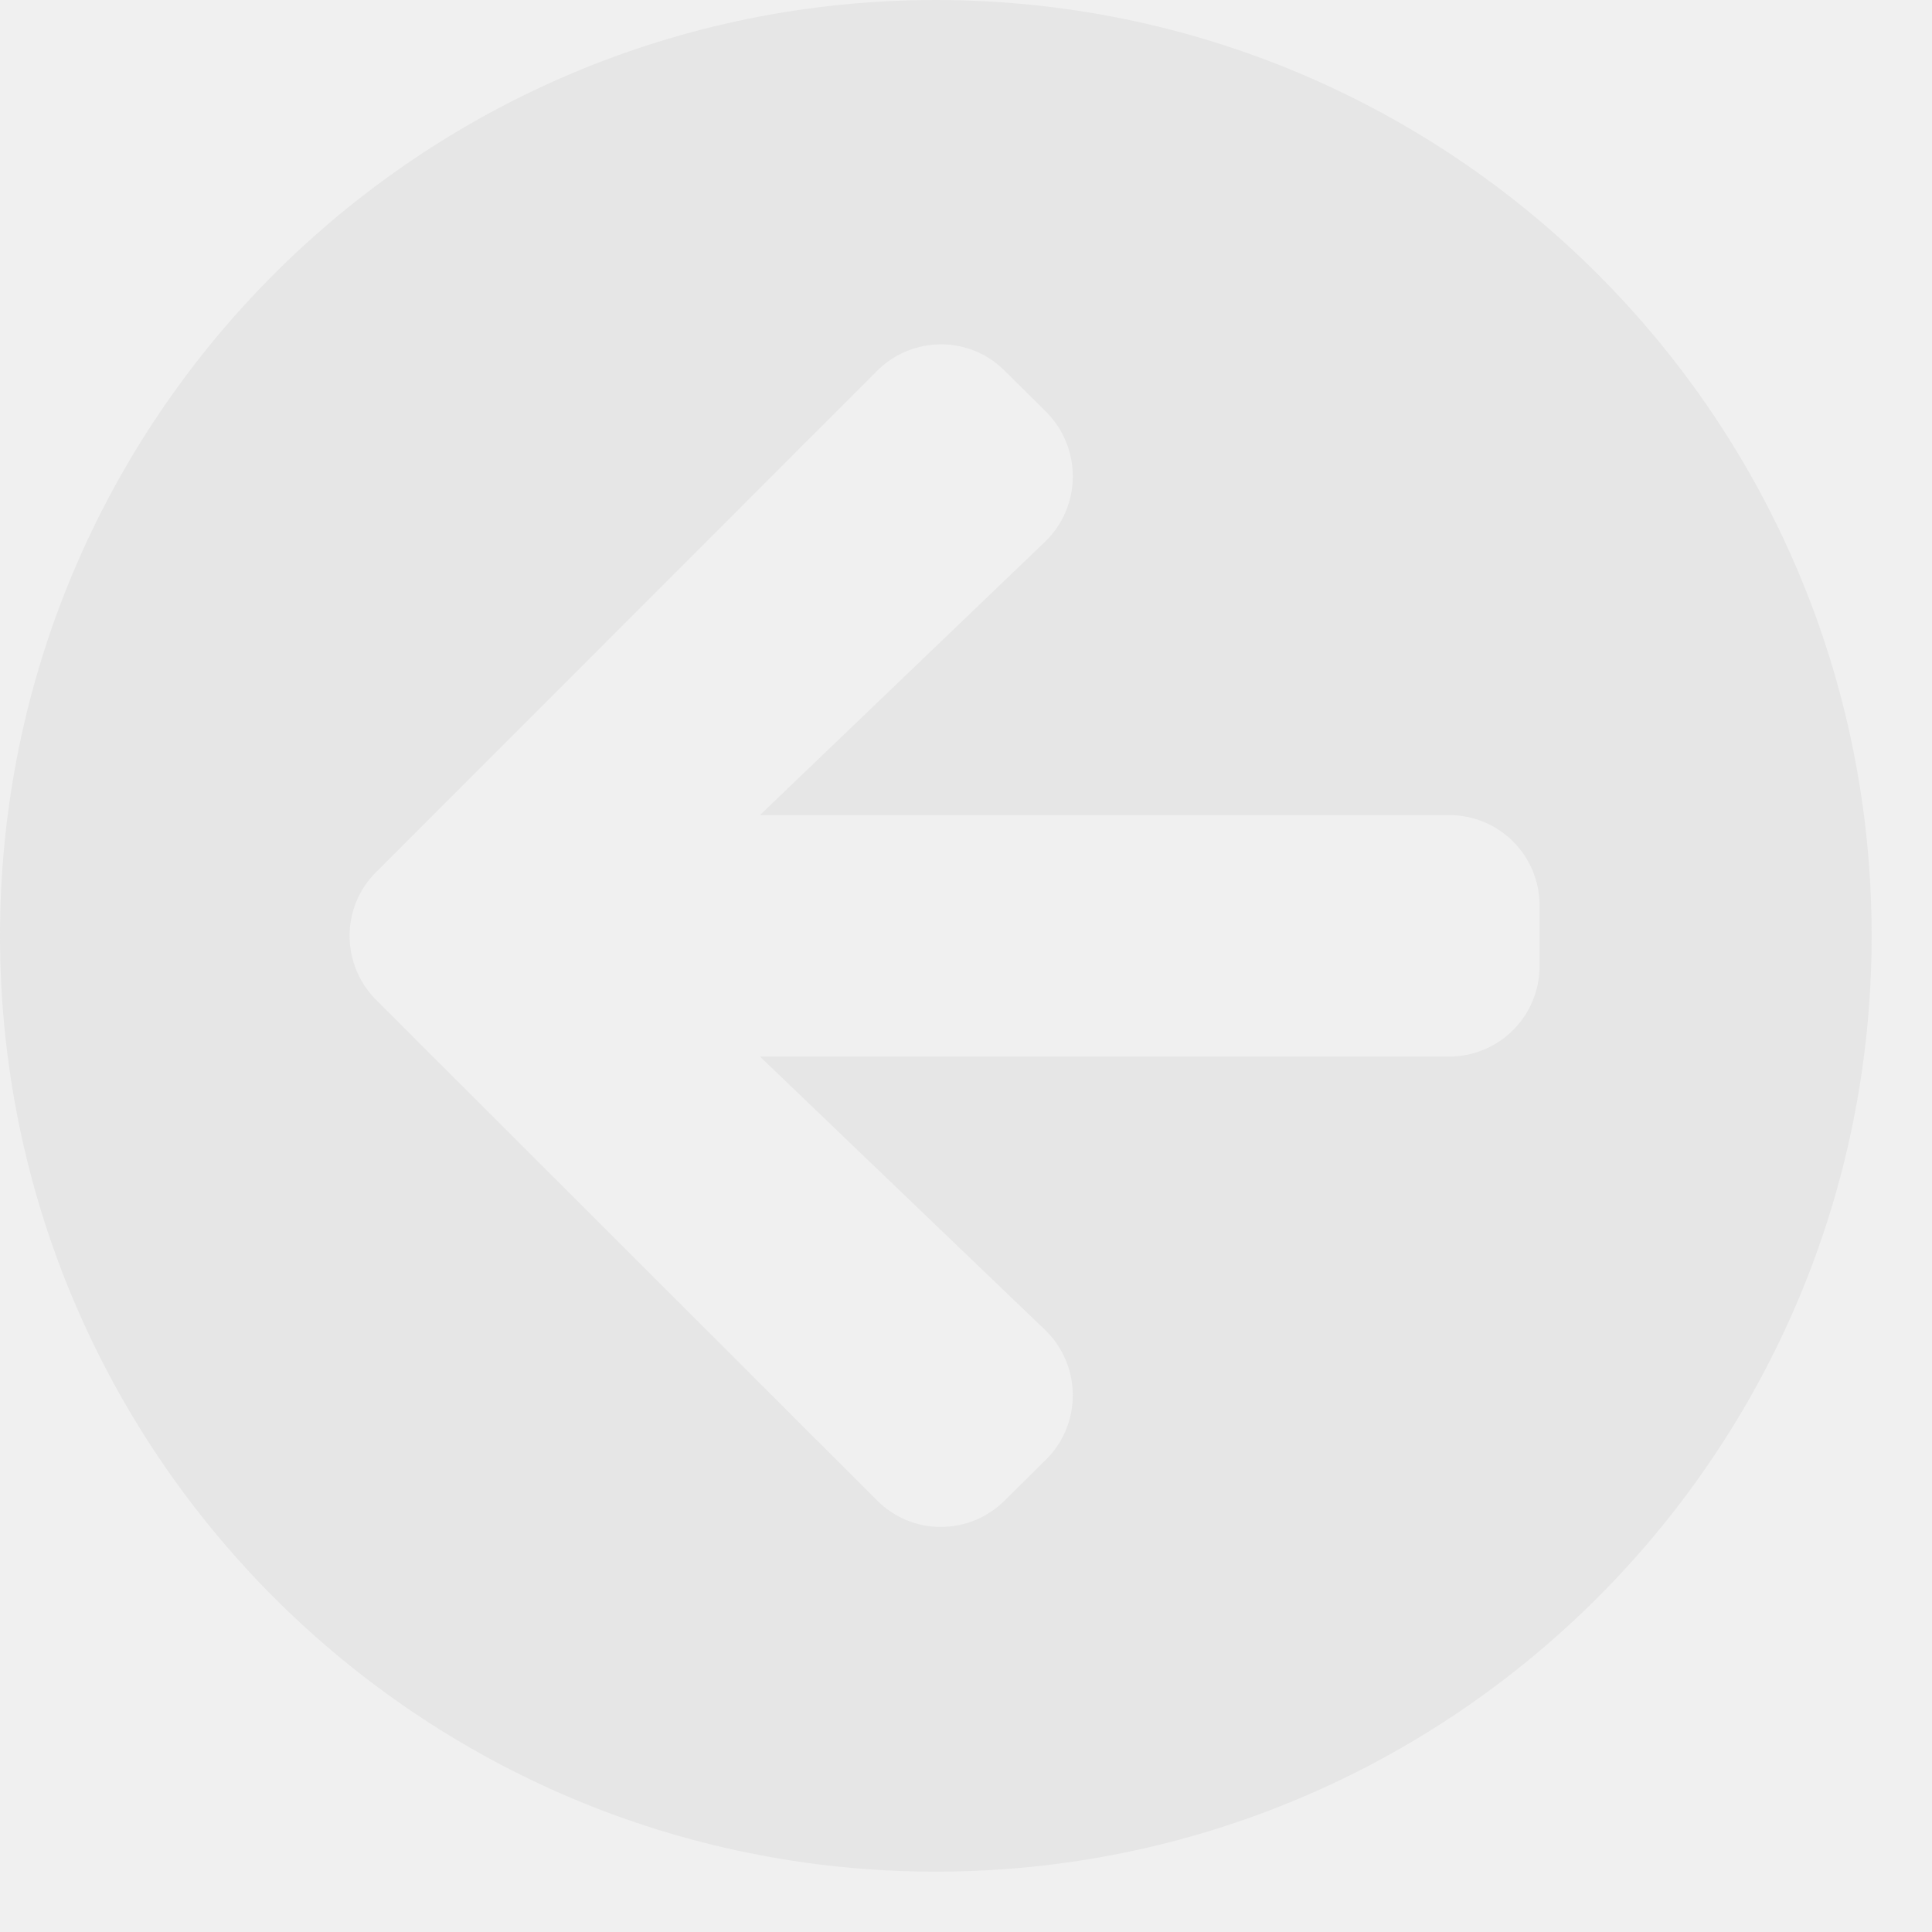
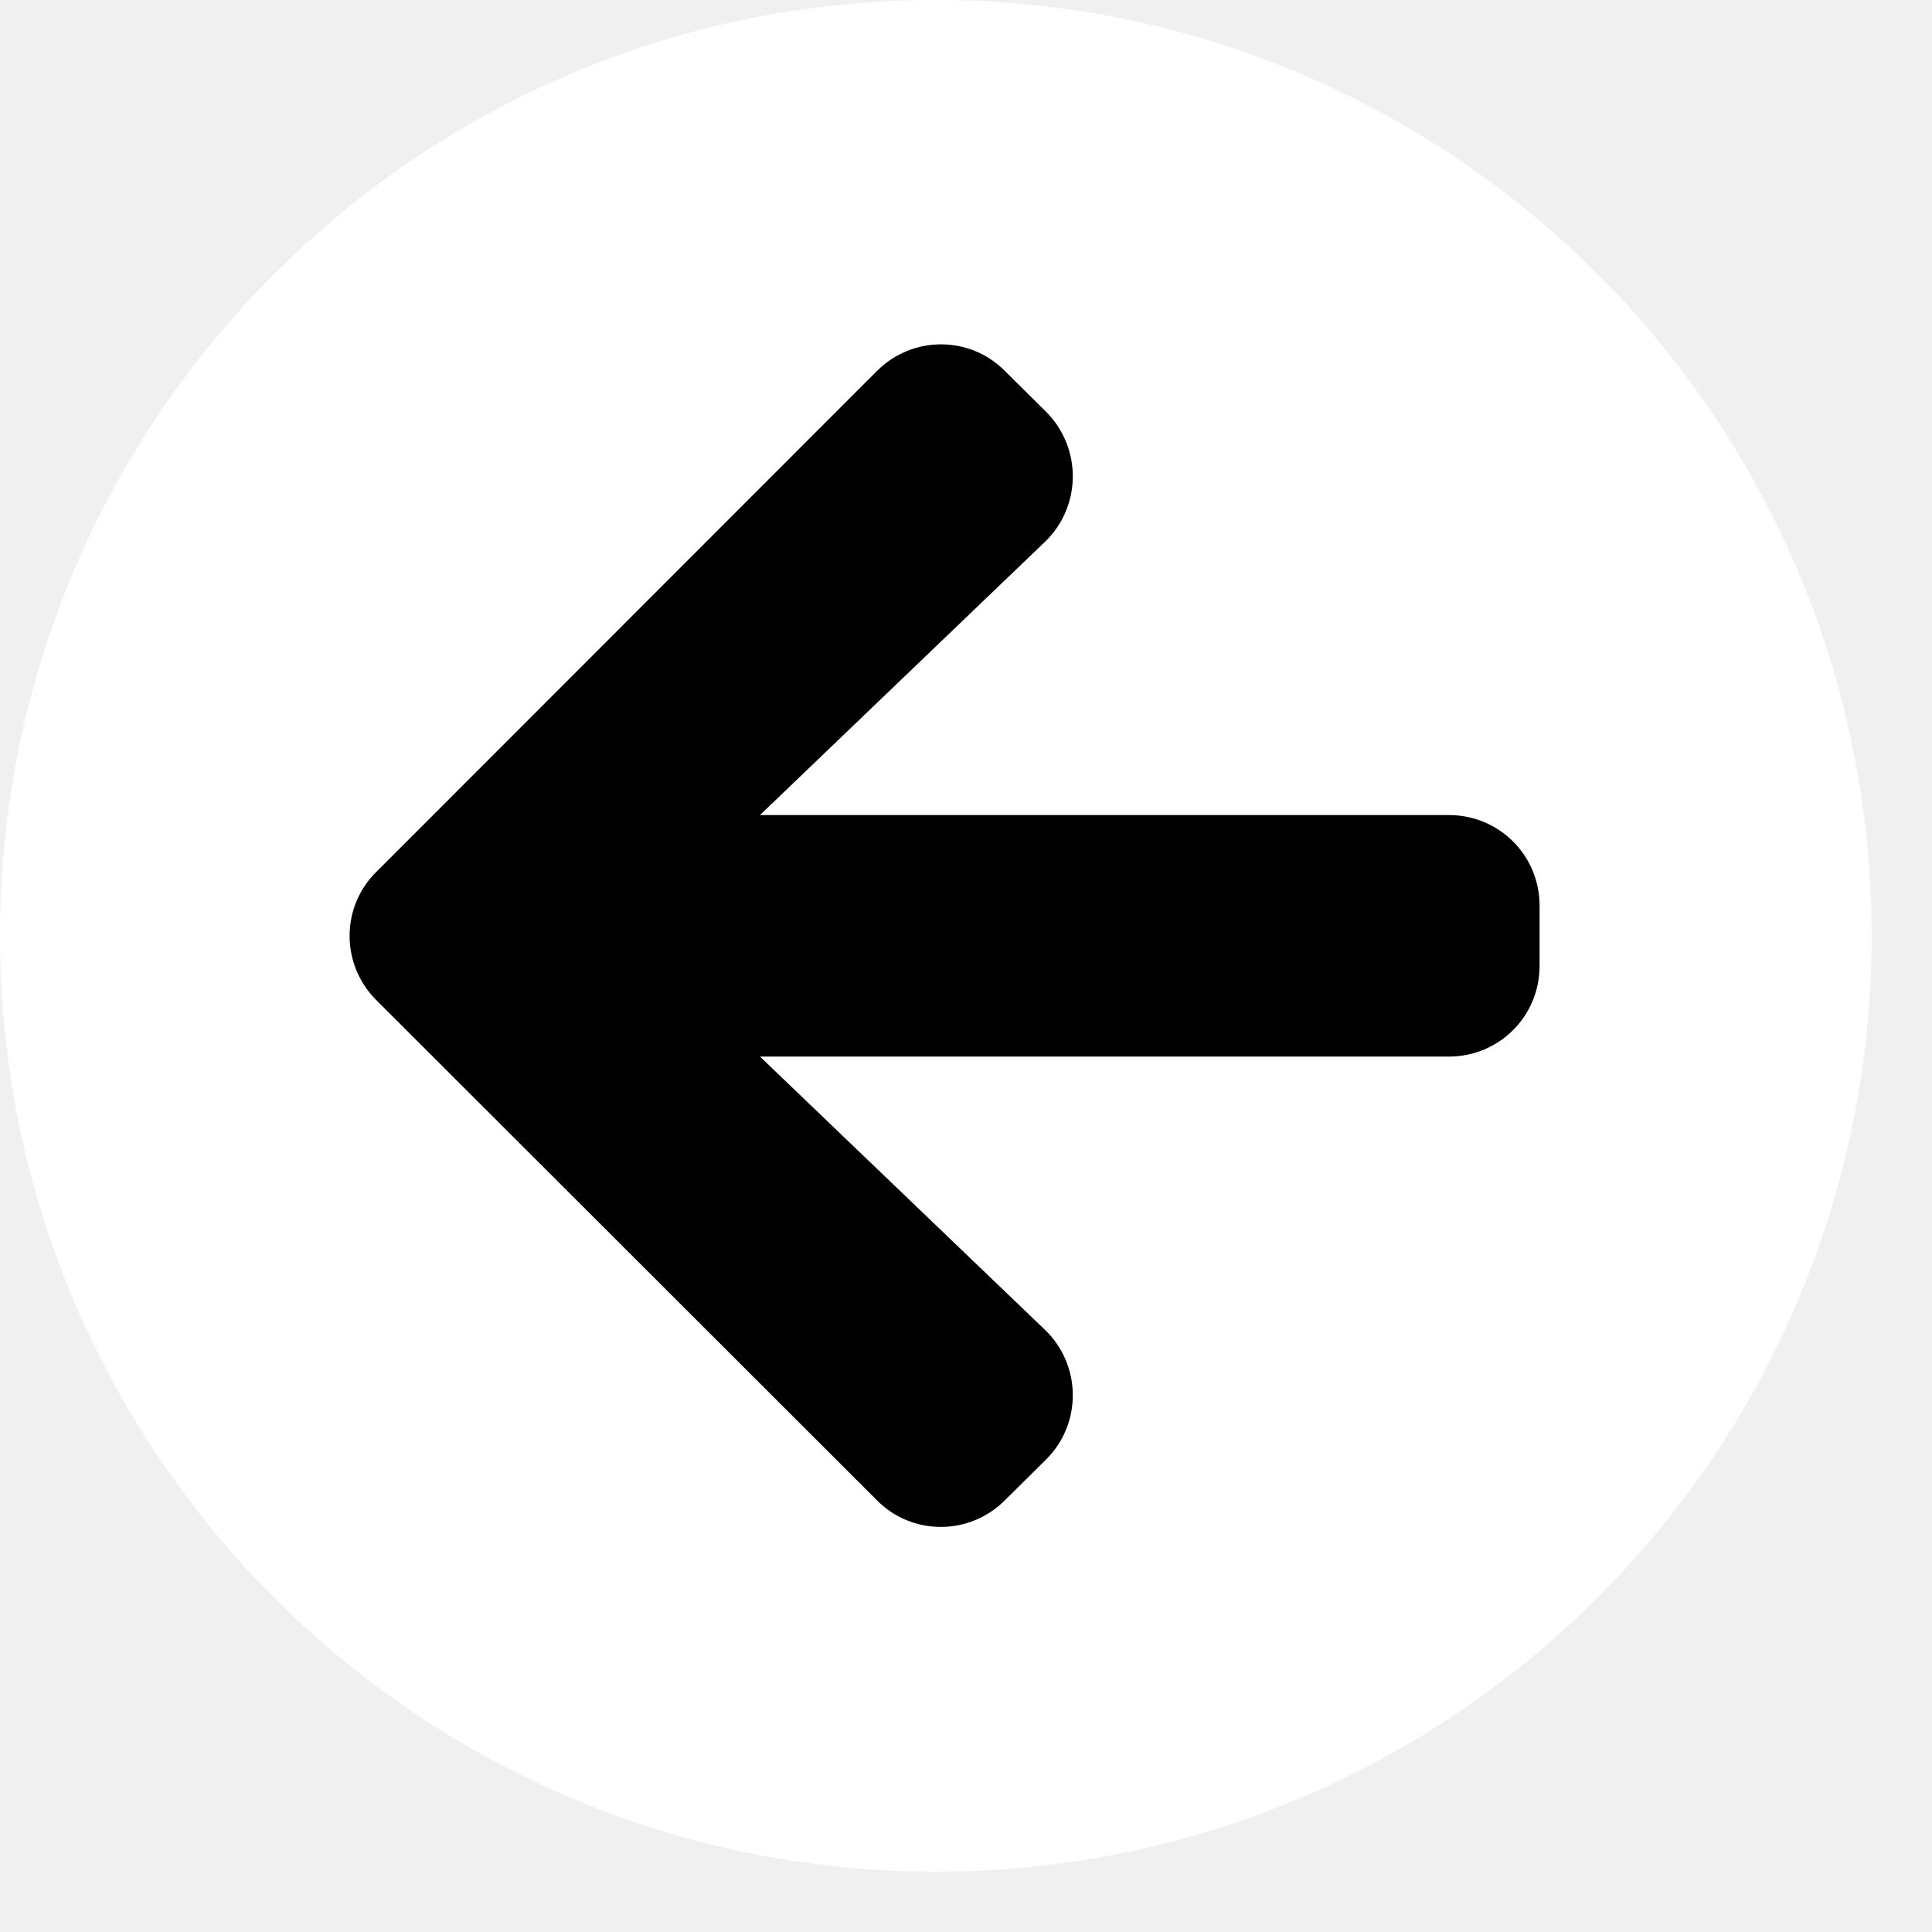
<svg xmlns="http://www.w3.org/2000/svg" width="25" height="25" viewBox="0 0 25 25" fill="none">
-   <path d="M12.109 0C5.42 0 0 5.42 0 12.109C0 18.799 5.42 24.219 12.109 24.219C18.799 24.219 24.219 18.799 24.219 12.109C24.219 5.42 18.799 0 12.109 0ZM13.521 7.012L9.834 10.547H18.75C19.399 10.547 19.922 11.069 19.922 11.719V12.5C19.922 13.149 19.399 13.672 18.75 13.672H9.834L13.521 17.207C13.994 17.661 14.004 18.418 13.54 18.882L13.003 19.414C12.544 19.873 11.802 19.873 11.348 19.414L4.868 12.94C4.409 12.48 4.409 11.738 4.868 11.284L11.348 4.8C11.807 4.341 12.549 4.341 13.003 4.8L13.54 5.332C14.004 5.801 13.994 6.558 13.521 7.012Z" fill="#E6E6E6" />
+   <circle cx="12" cy="12" r="9" fill="black" />
+   <path d="M12.109 0C5.42 0 0 5.42 0 12.109C0 18.799 5.42 24.219 12.109 24.219C18.799 24.219 24.219 18.799 24.219 12.109C24.219 5.42 18.799 0 12.109 0ZM13.521 7.012L9.834 10.547H18.75C19.399 10.547 19.922 11.069 19.922 11.719V12.5C19.922 13.149 19.399 13.672 18.75 13.672H9.834L13.521 17.207C13.994 17.661 14.004 18.418 13.54 18.882L13.003 19.414C12.544 19.873 11.802 19.873 11.348 19.414L4.868 12.94C4.409 12.48 4.409 11.738 4.868 11.284L11.348 4.8C11.807 4.341 12.549 4.341 13.003 4.8L13.54 5.332C14.004 5.801 13.994 6.558 13.521 7.012Z" fill="white" />
</svg>
